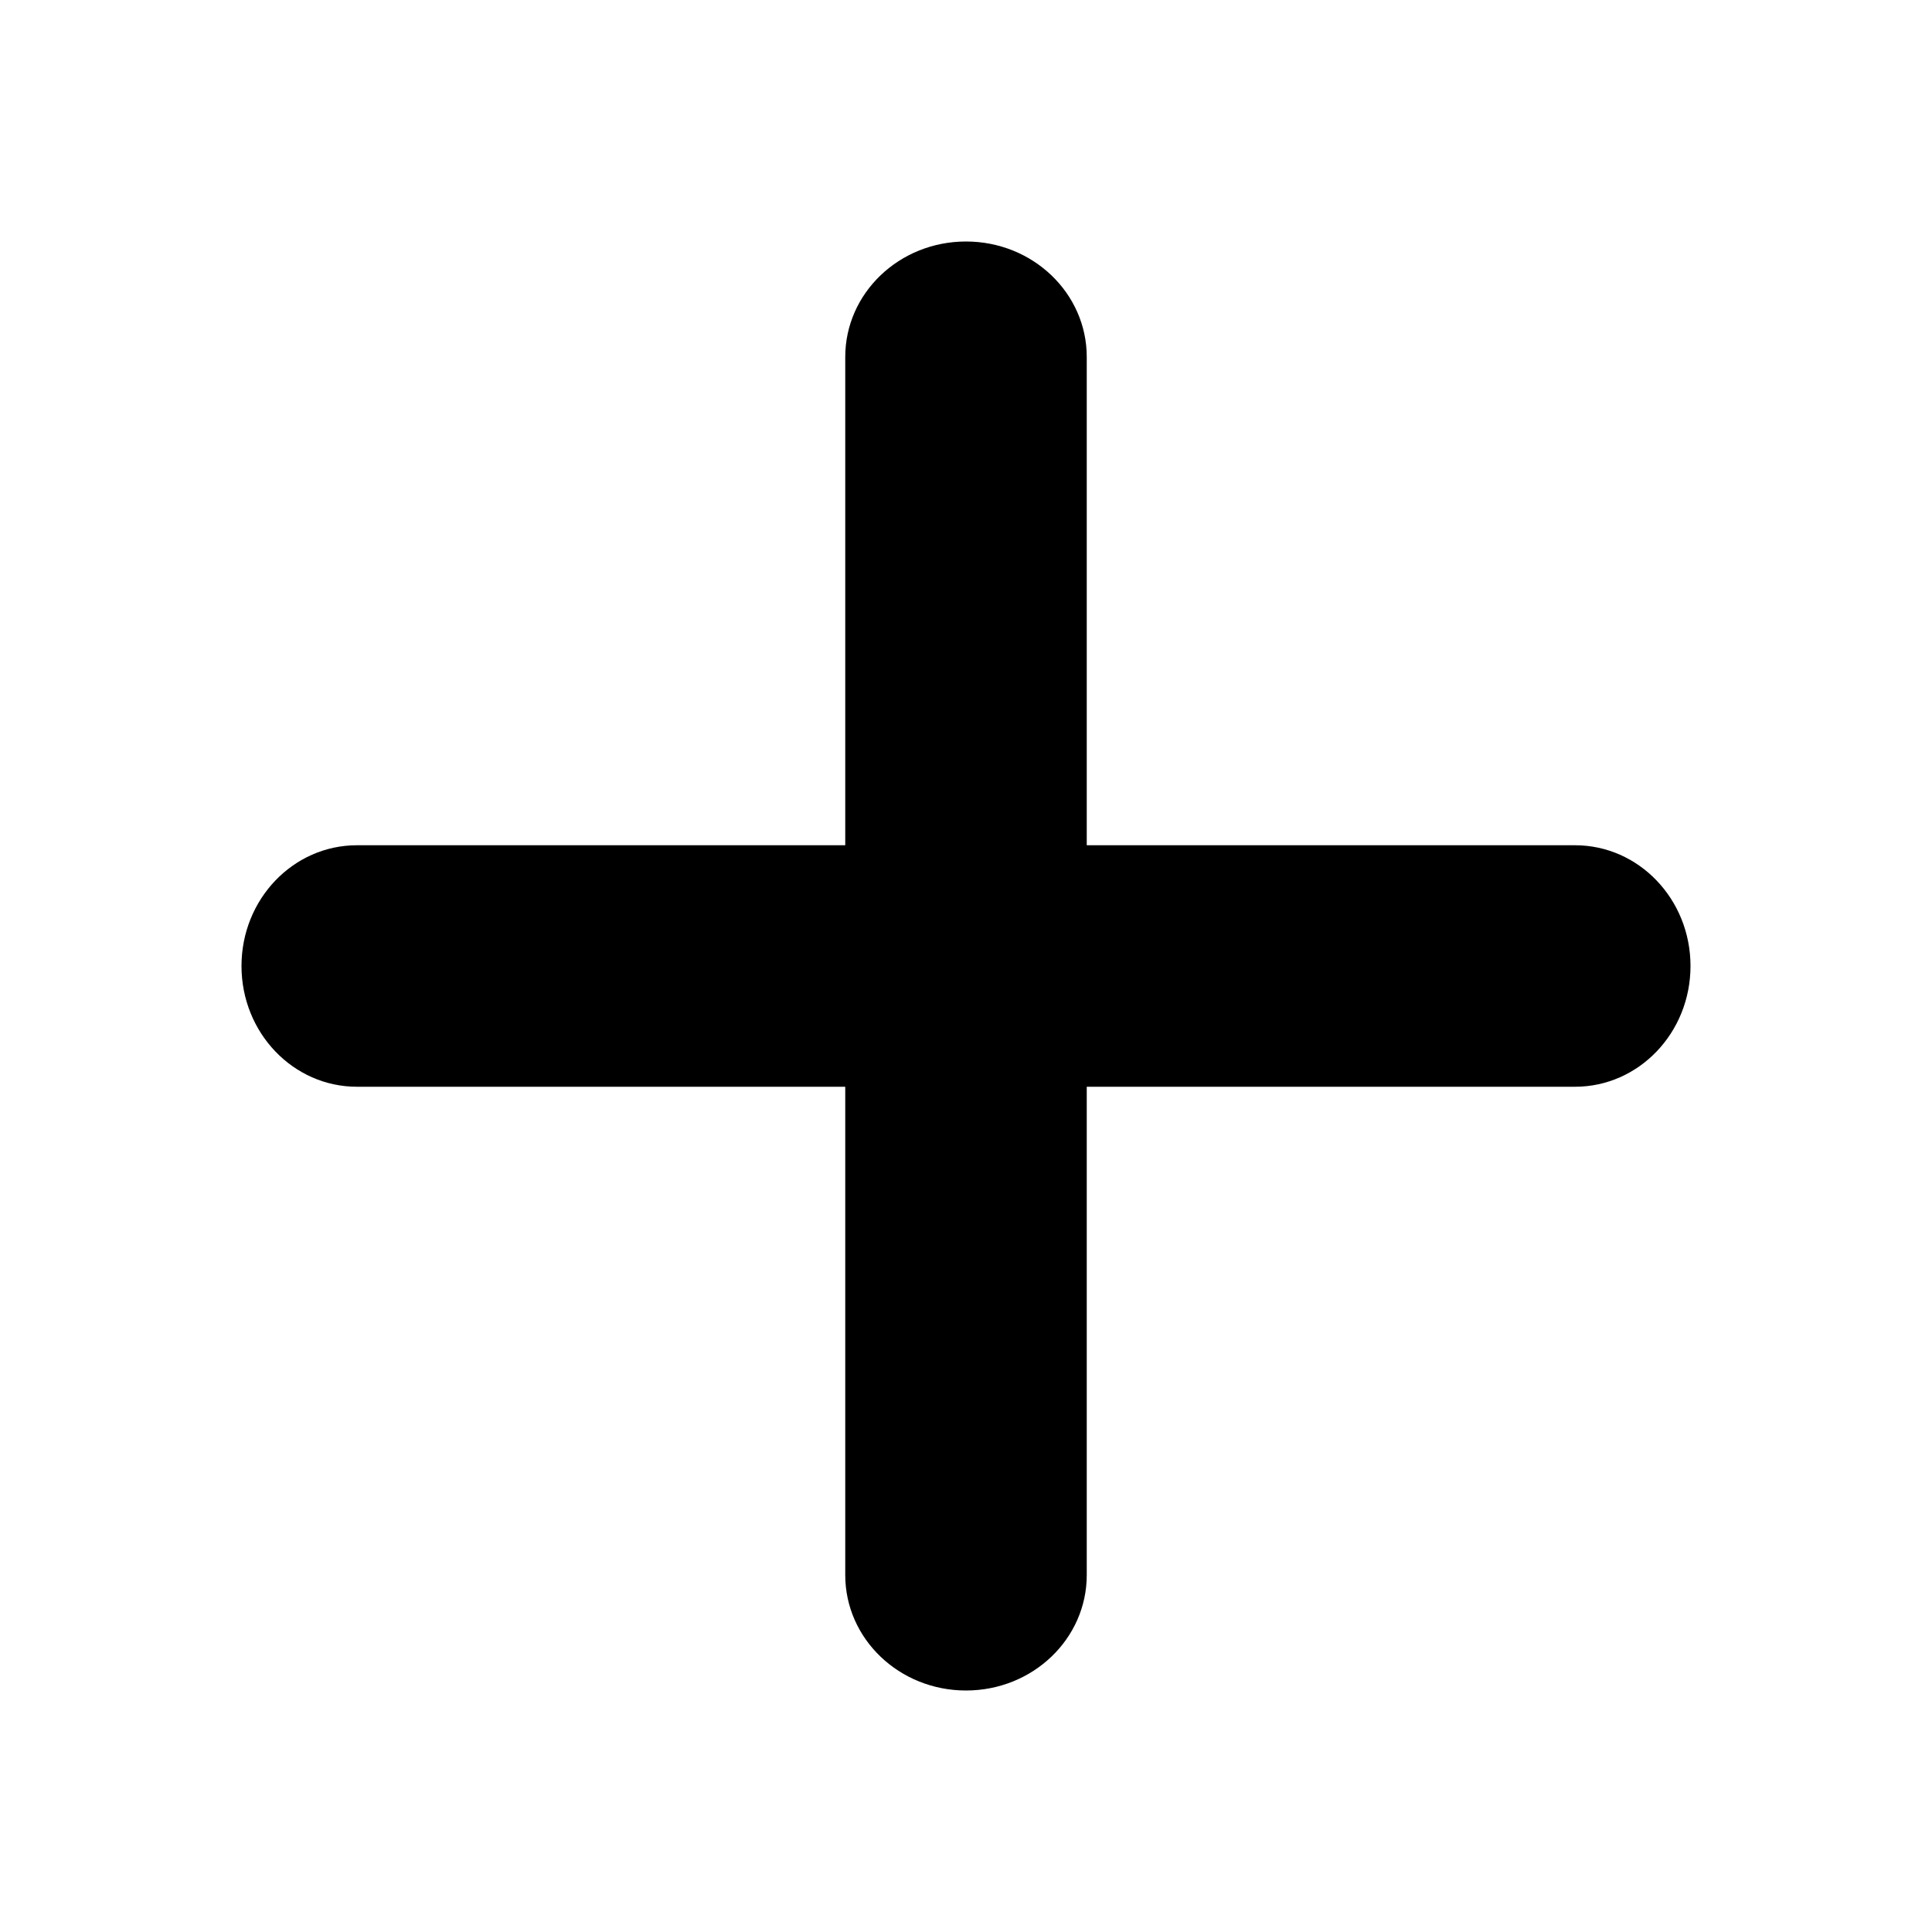
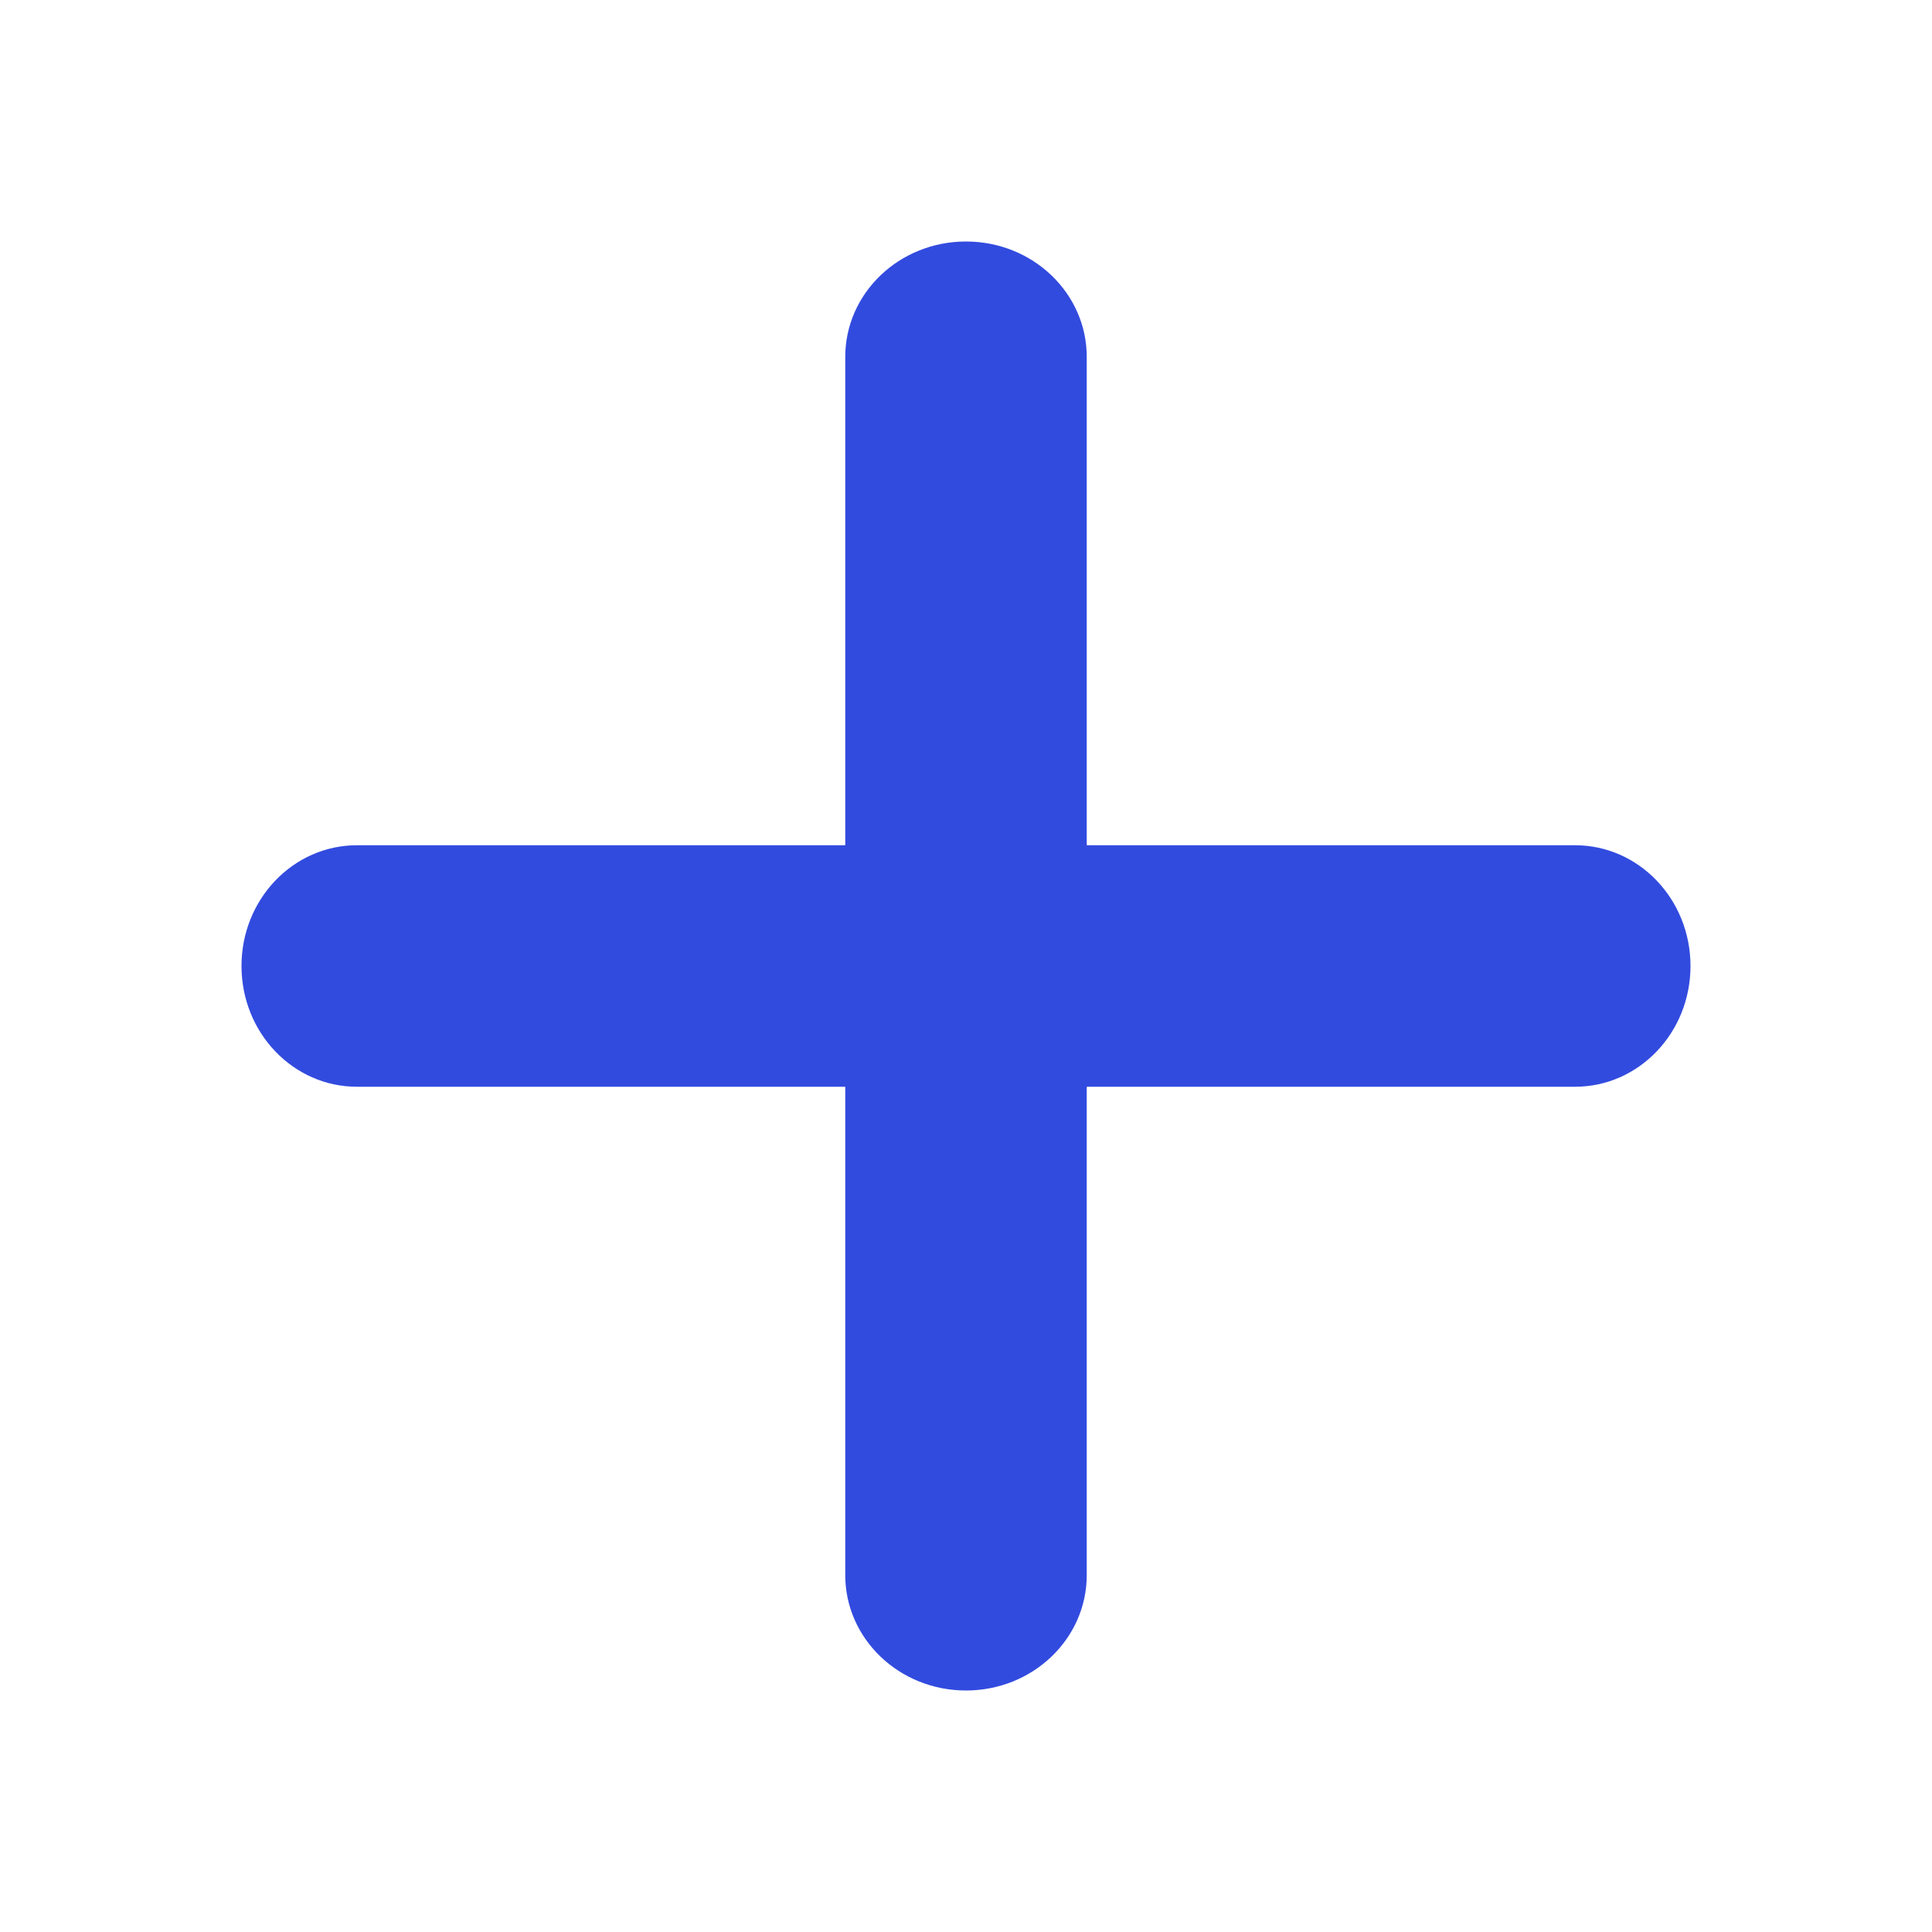
<svg xmlns="http://www.w3.org/2000/svg" height="512px" id="Layer_1" style="enable-background:new 0 0 512 512;" version="1.1" viewBox="0 0 512 512" width="512px" xml:space="preserve">
-   <path d="M417.4,224H288V94.6c0-16.9-14.3-30.6-32-30.6c-17.7,0-32,13.7-32,30.6V224H94.6C77.7,224,64,238.3,64,256  c0,17.7,13.7,32,30.6,32H224v129.4c0,16.9,14.3,30.6,32,30.6c17.7,0,32-13.7,32-30.6V288h129.4c16.9,0,30.6-14.3,30.6-32  C448,238.3,434.3,224,417.4,224z" />
+   <path fill="#324BDF" d="M417.4,224H288V94.6c0-16.9-14.3-30.6-32-30.6c-17.7,0-32,13.7-32,30.6V224H94.6C77.7,224,64,238.3,64,256  c0,17.7,13.7,32,30.6,32H224v129.4c0,16.9,14.3,30.6,32,30.6c17.7,0,32-13.7,32-30.6V288h129.4c16.9,0,30.6-14.3,30.6-32  C448,238.3,434.3,224,417.4,224z" />
</svg>
